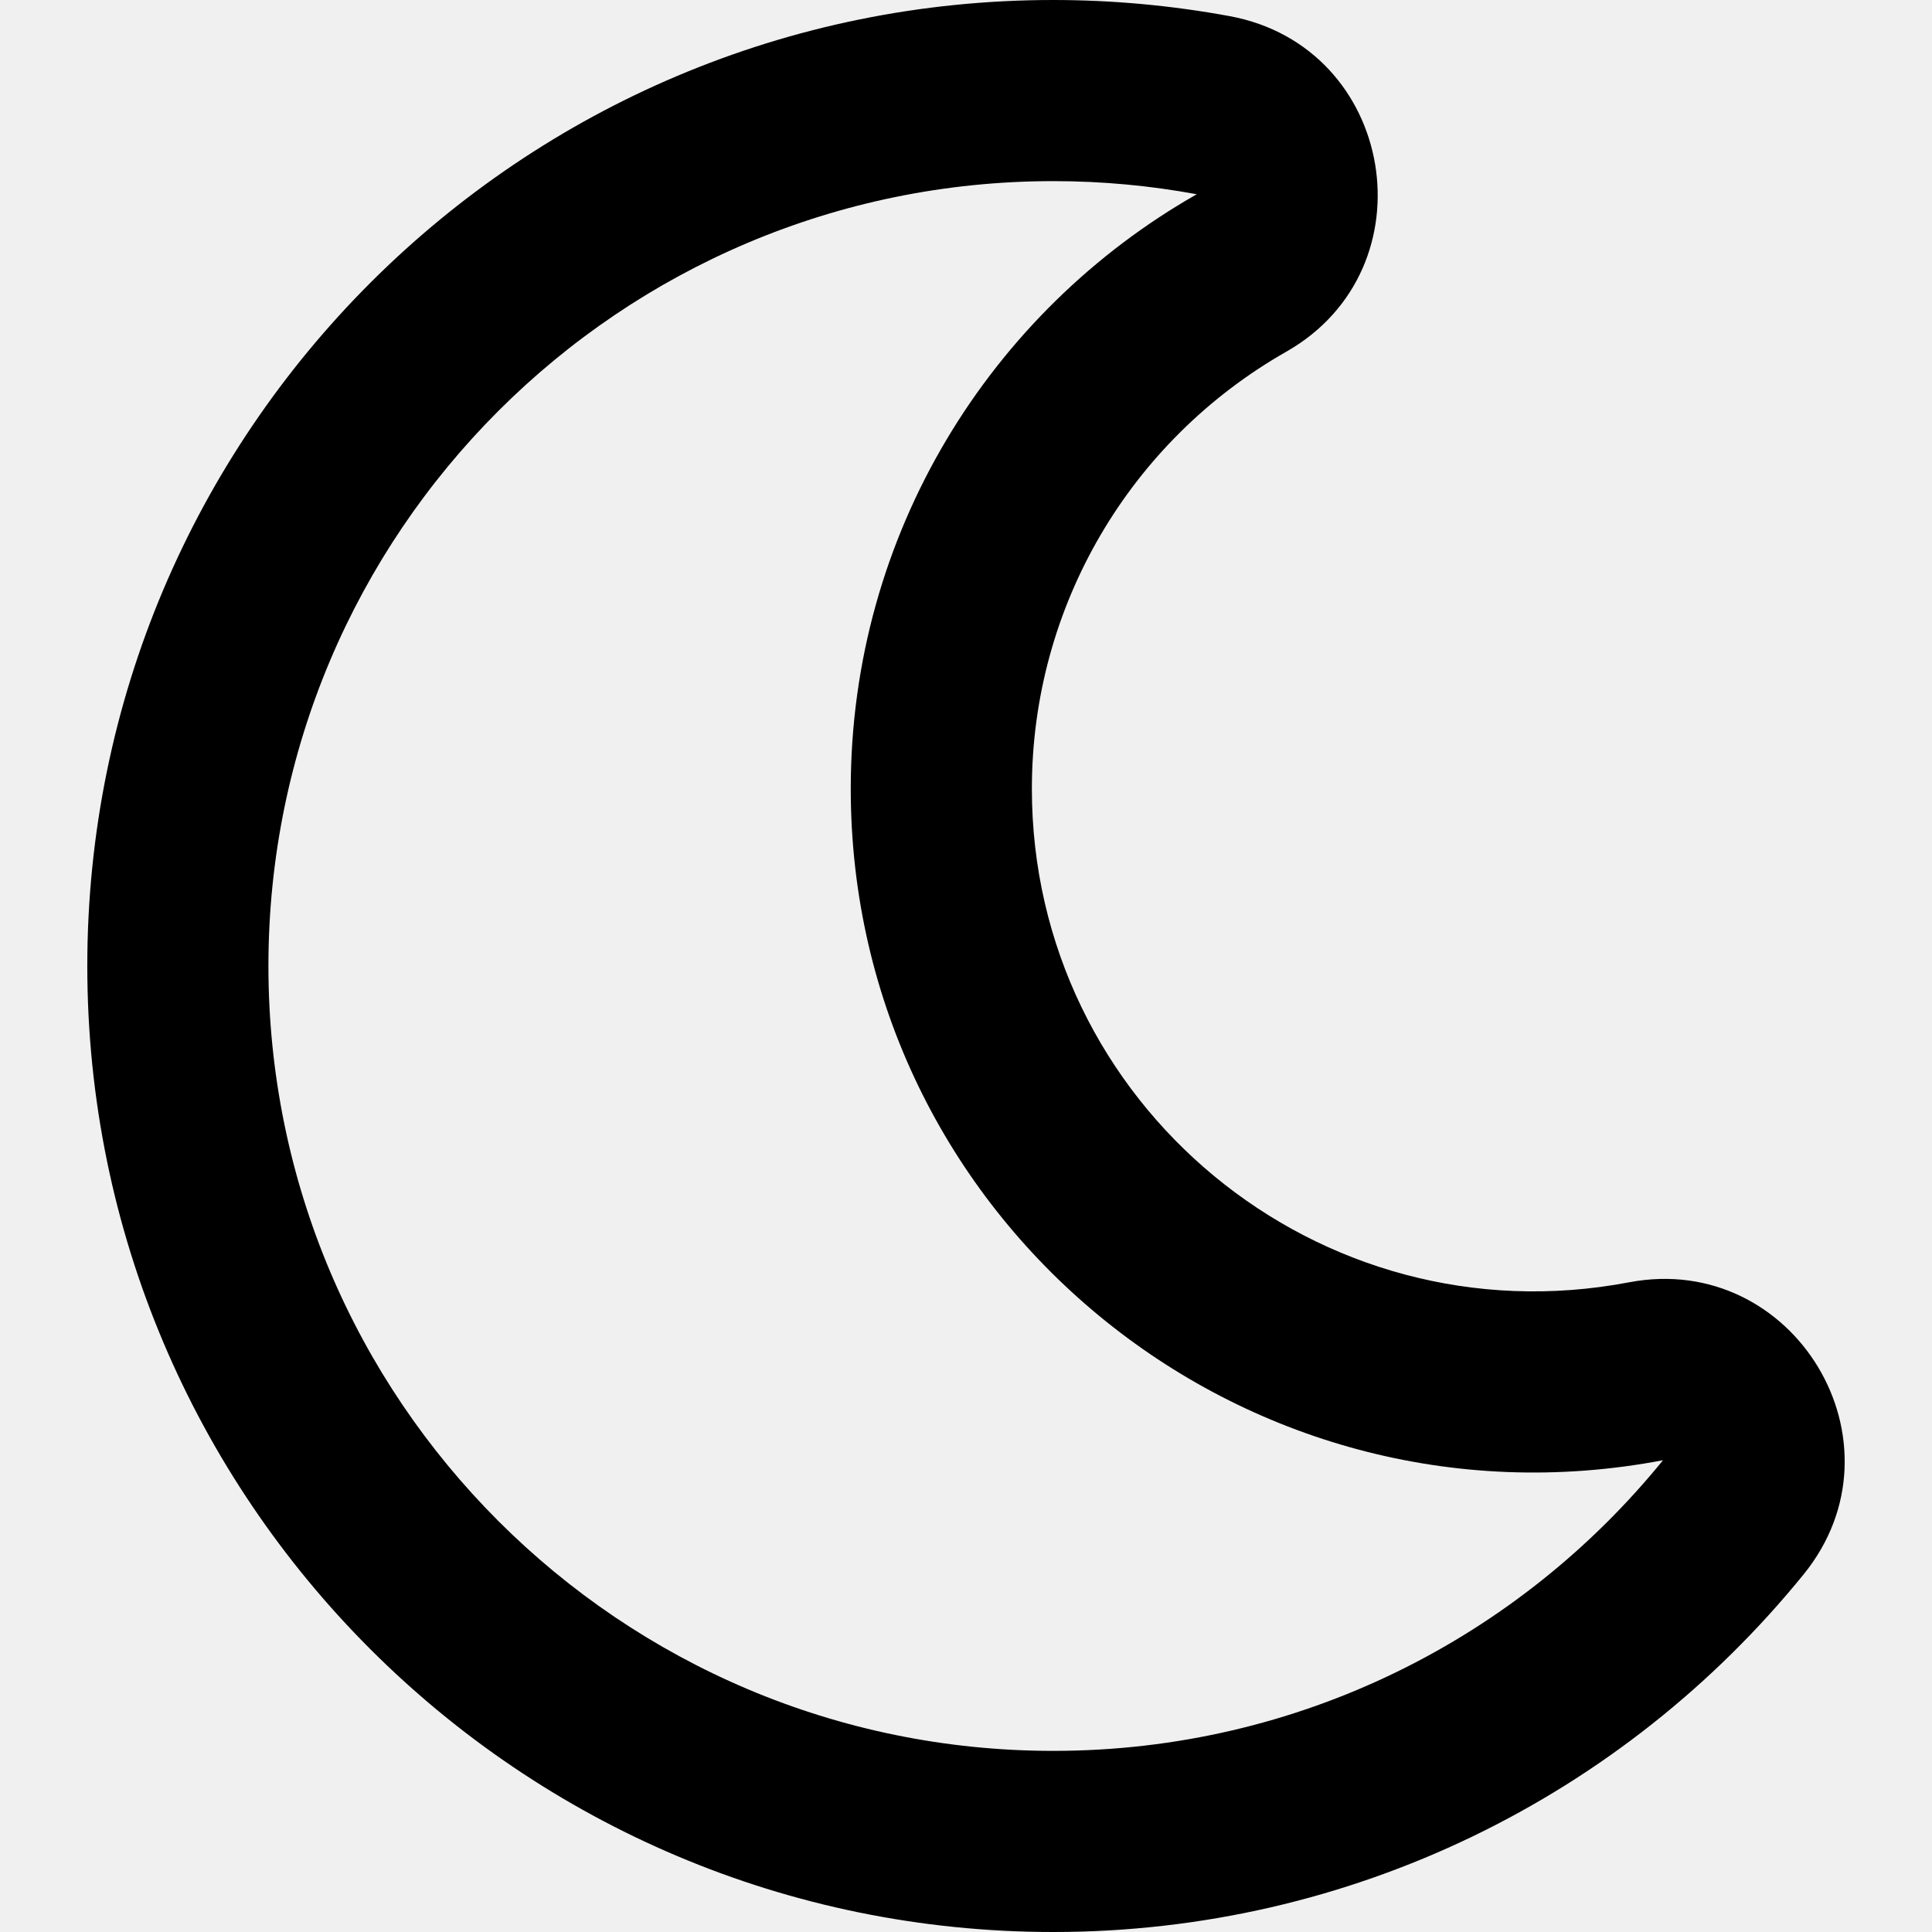
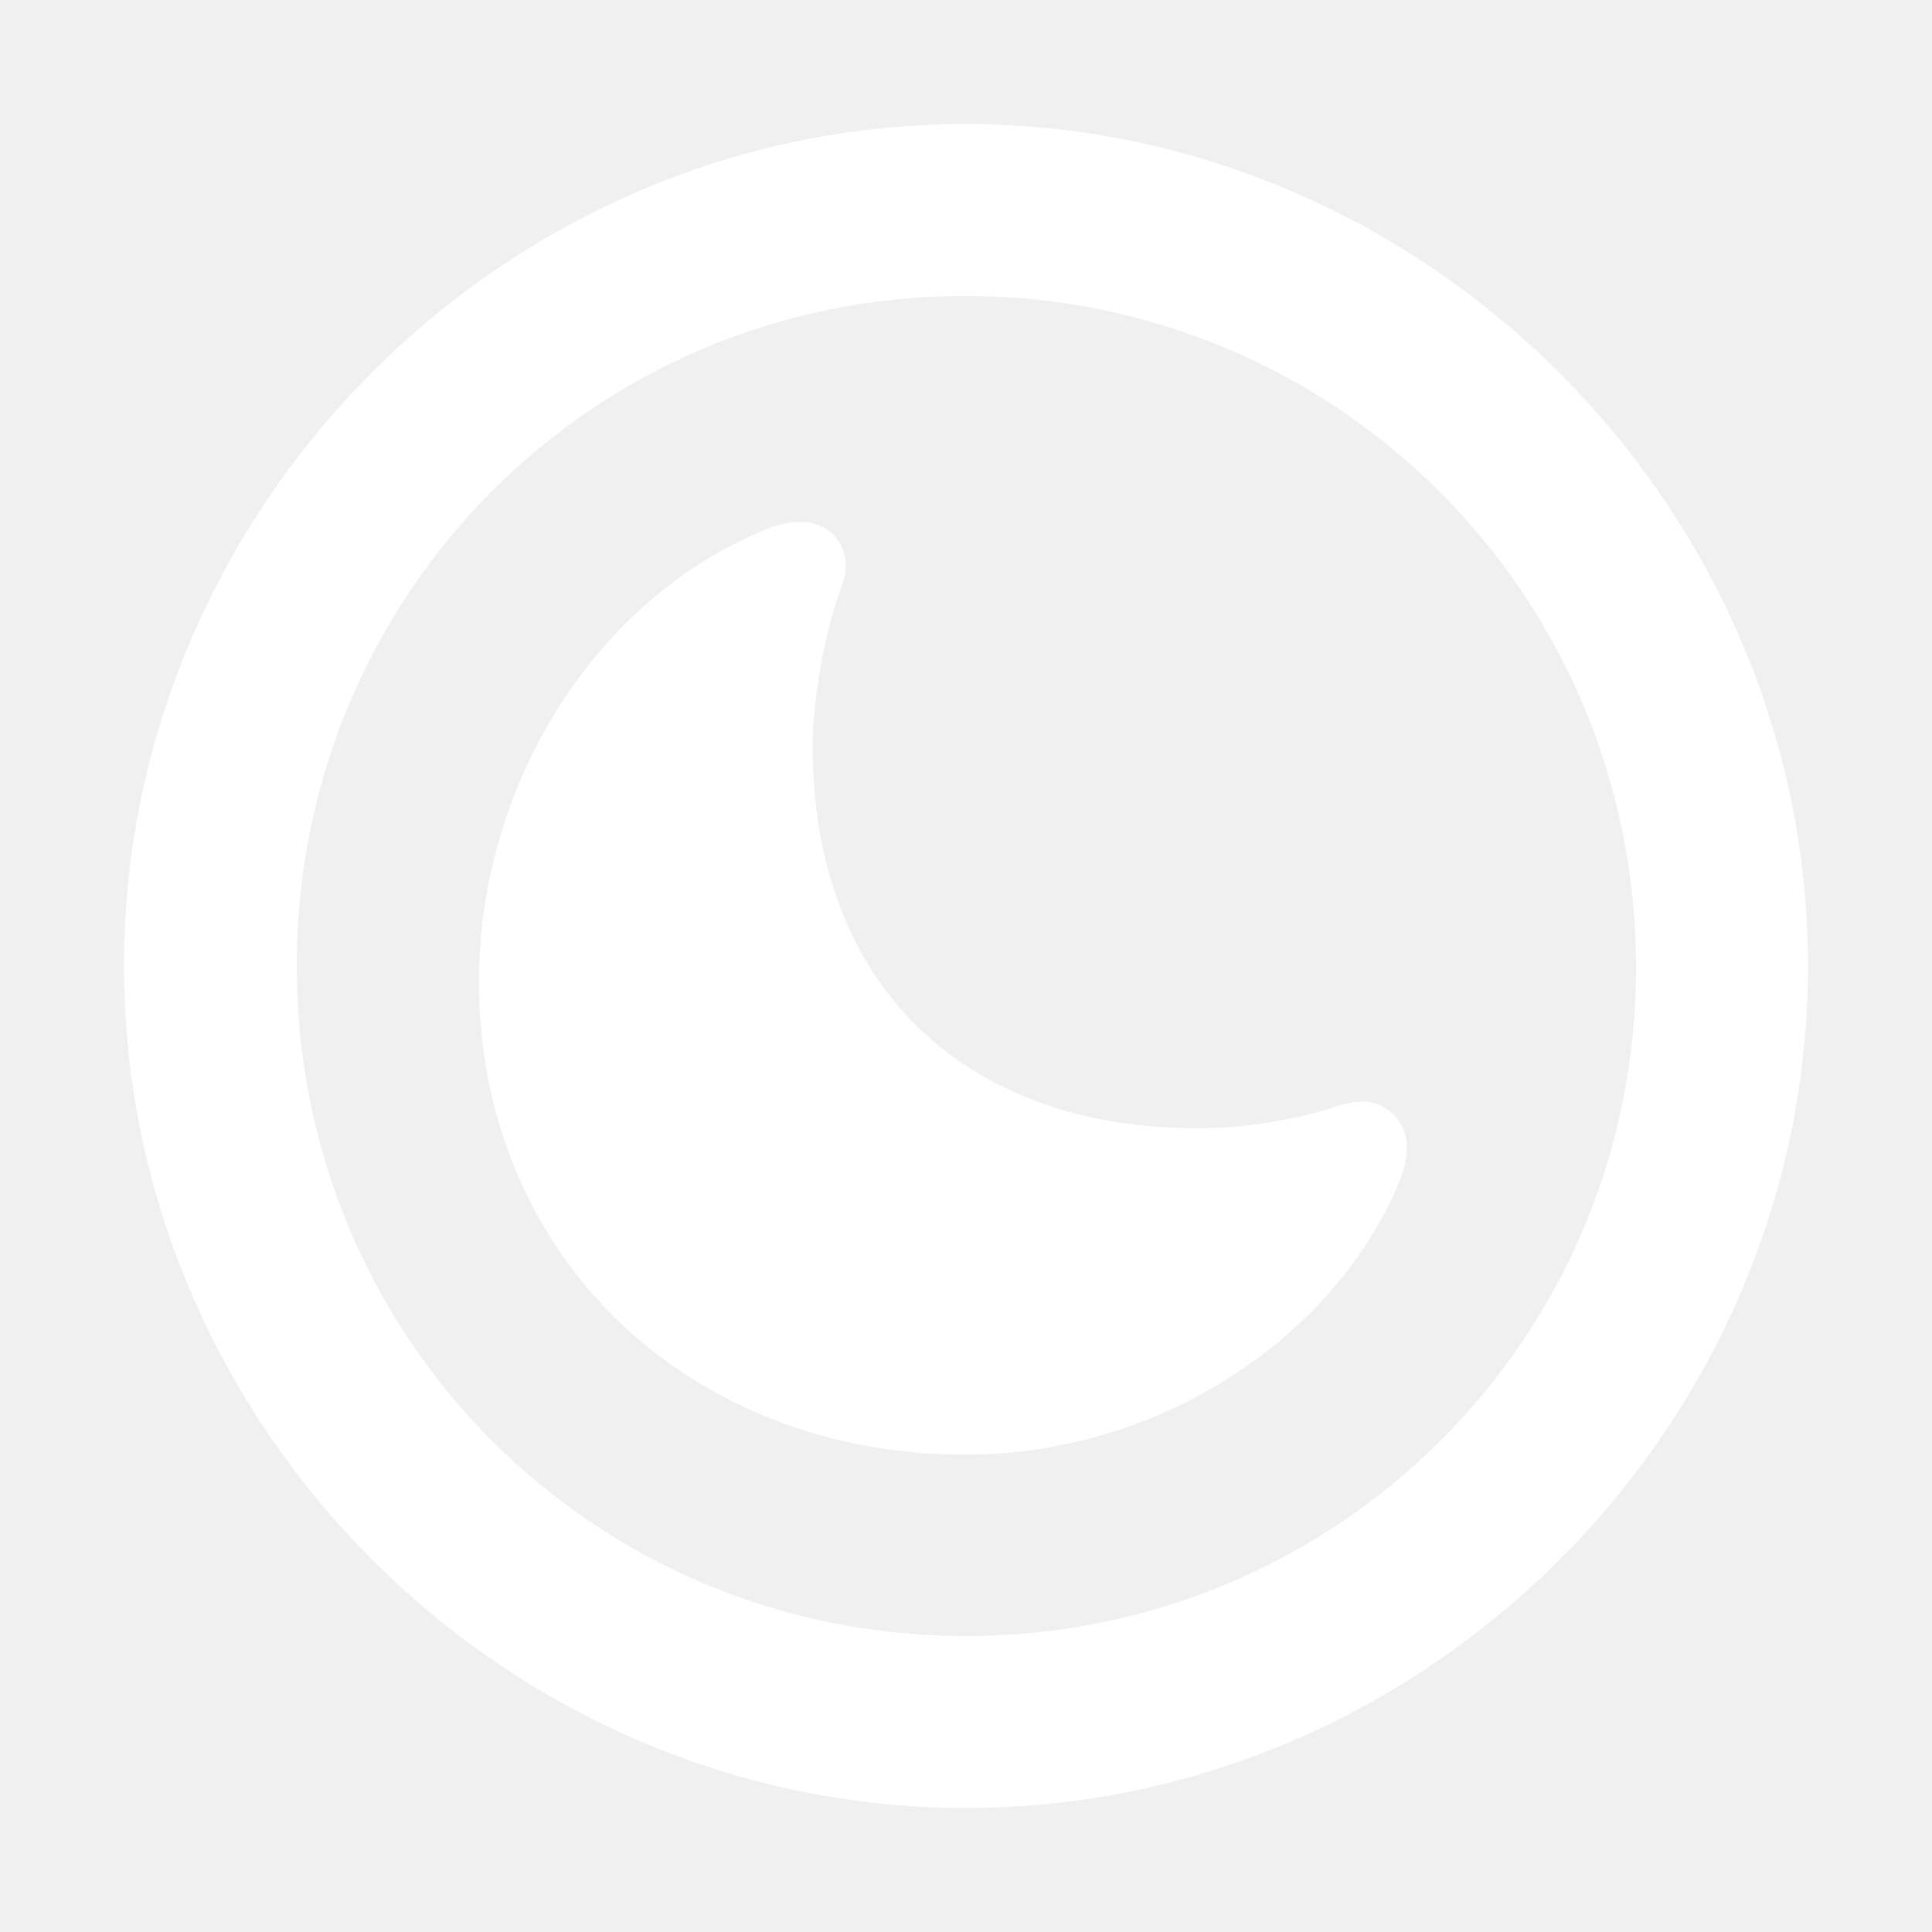
- <svg xmlns="http://www.w3.org/2000/svg" aria-hidden="true" focusable="false" data-prefix="far" data-icon="moon" class="svg-inline--fa fa-moon fa-w-16" role="img" viewBox="0 0 512 512">
-   <path fill="currentColor" d="M279.135 512c78.756 0 150.982-35.804 198.844-94.775 28.27-34.831-2.558-85.722-46.249-77.401-82.348 15.683-158.272-47.268-158.272-130.792 0-48.424 26.06-92.292 67.434-115.836 38.745-22.05 28.999-80.788-15.022-88.919A257.936 257.936 0 0 0 279.135 0c-141.36 0-256 114.575-256 256 0 141.36 114.576 256 256 256zm0-464c12.985 0 25.689 1.201 38.016 3.478-54.76 31.163-91.693 90.042-91.693 157.554 0 113.848 103.641 199.2 215.252 177.944C402.574 433.964 344.366 464 279.135 464c-114.875 0-208-93.125-208-208s93.125-208 208-208z" />
+ <svg xmlns="http://www.w3.org/2000/svg" fill="#fff" width="800px" height="800px" viewBox="0 0 56 56" stroke="#fff">
+   <g id="SVGRepo_bgCarrier" stroke-width="0" />
+   <g id="SVGRepo_tracerCarrier" stroke-linecap="round" stroke-linejoin="round" />
+   <g id="SVGRepo_iconCarrier">
+     <path d="M 28 51.906 C 41.055 51.906 51.906 41.078 51.906 28 C 51.906 14.945 41.031 4.094 27.977 4.094 C 14.898 4.094 4.094 14.945 4.094 28 C 4.094 41.078 14.922 51.906 28 51.906 Z M 28 47.922 C 16.937 47.922 8.101 39.062 8.101 28 C 8.101 16.961 16.914 8.078 27.977 8.078 C 39.016 8.078 47.898 16.961 47.922 28 C 47.945 39.062 39.039 47.922 28 47.922 Z M 34.703 33.203 C 27.601 33.203 23.055 28.75 23.055 21.648 C 23.055 20.172 23.453 18.086 23.875 16.984 C 23.992 16.68 24.015 16.492 24.015 16.375 C 24.015 16.023 23.734 15.625 23.242 15.625 C 23.078 15.625 22.797 15.648 22.492 15.766 C 17.64 17.688 14.383 22.938 14.383 28.445 C 14.383 36.156 20.265 41.664 27.977 41.664 C 33.601 41.664 38.453 38.195 40.141 33.953 C 40.258 33.648 40.281 33.344 40.281 33.25 C 40.281 32.758 39.883 32.43 39.508 32.43 C 39.367 32.43 39.203 32.453 38.945 32.523 C 37.961 32.875 36.32 33.203 34.703 33.203 Z" />
+   </g>
</svg>
